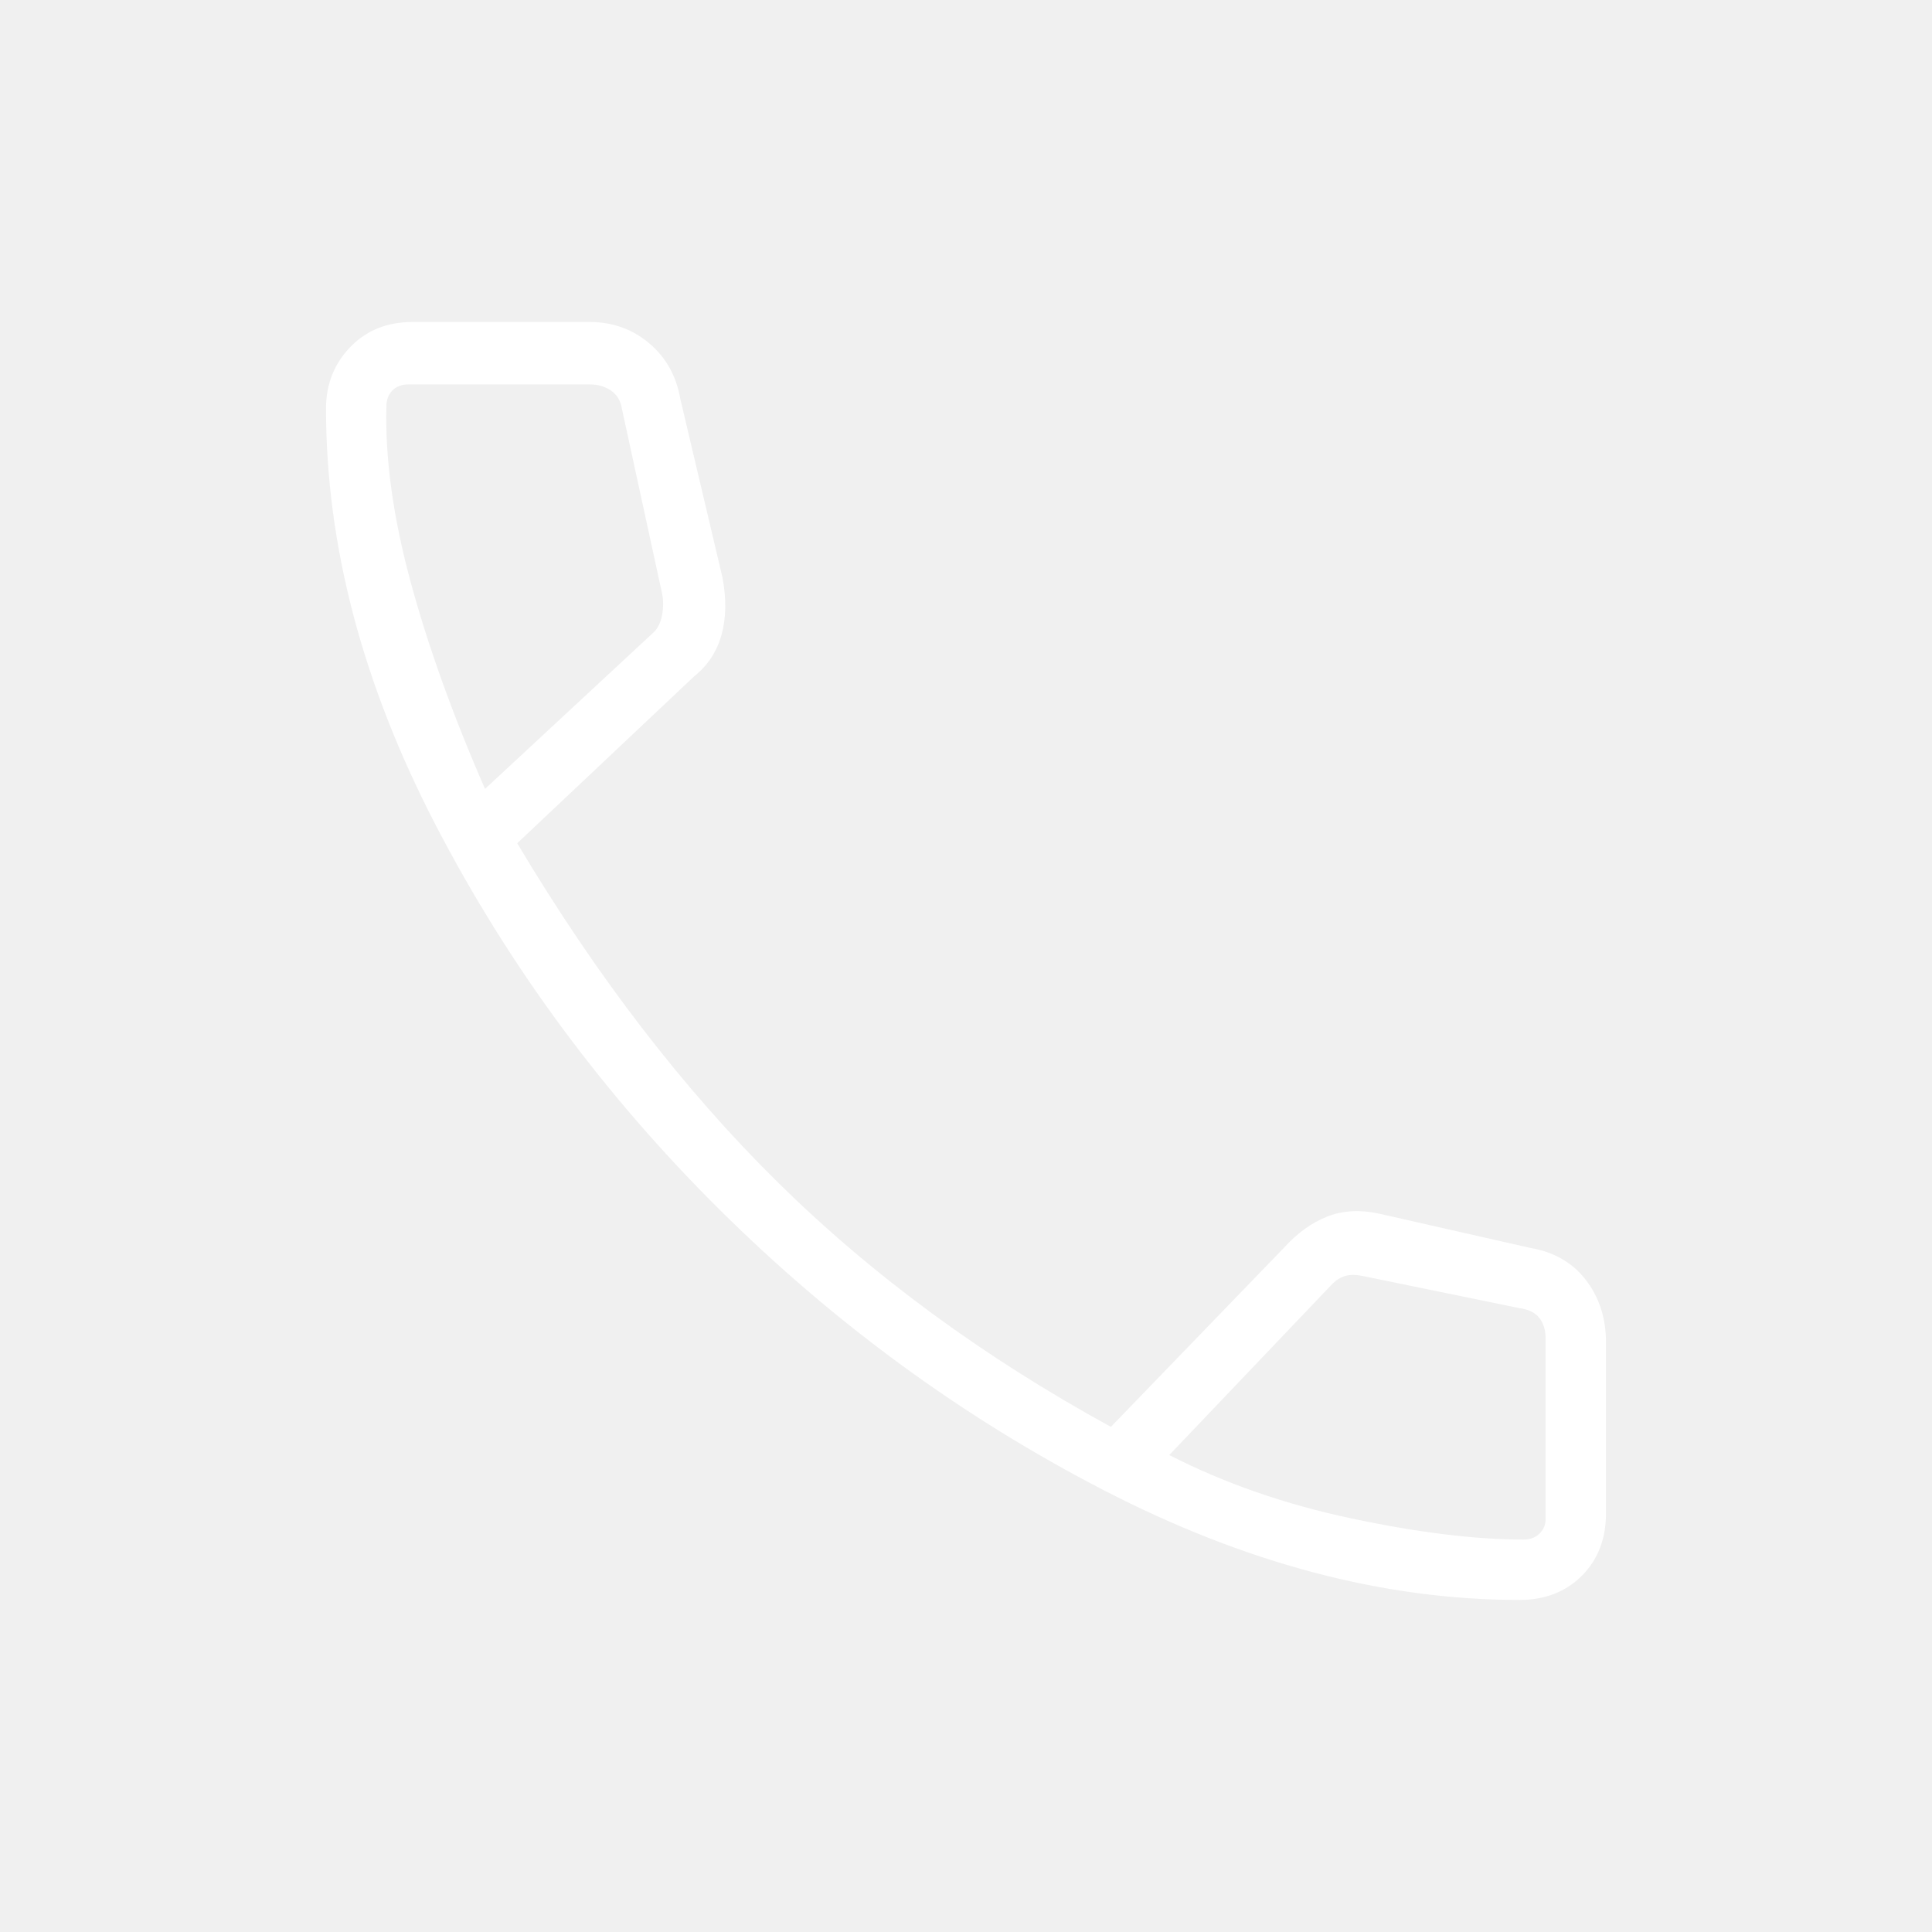
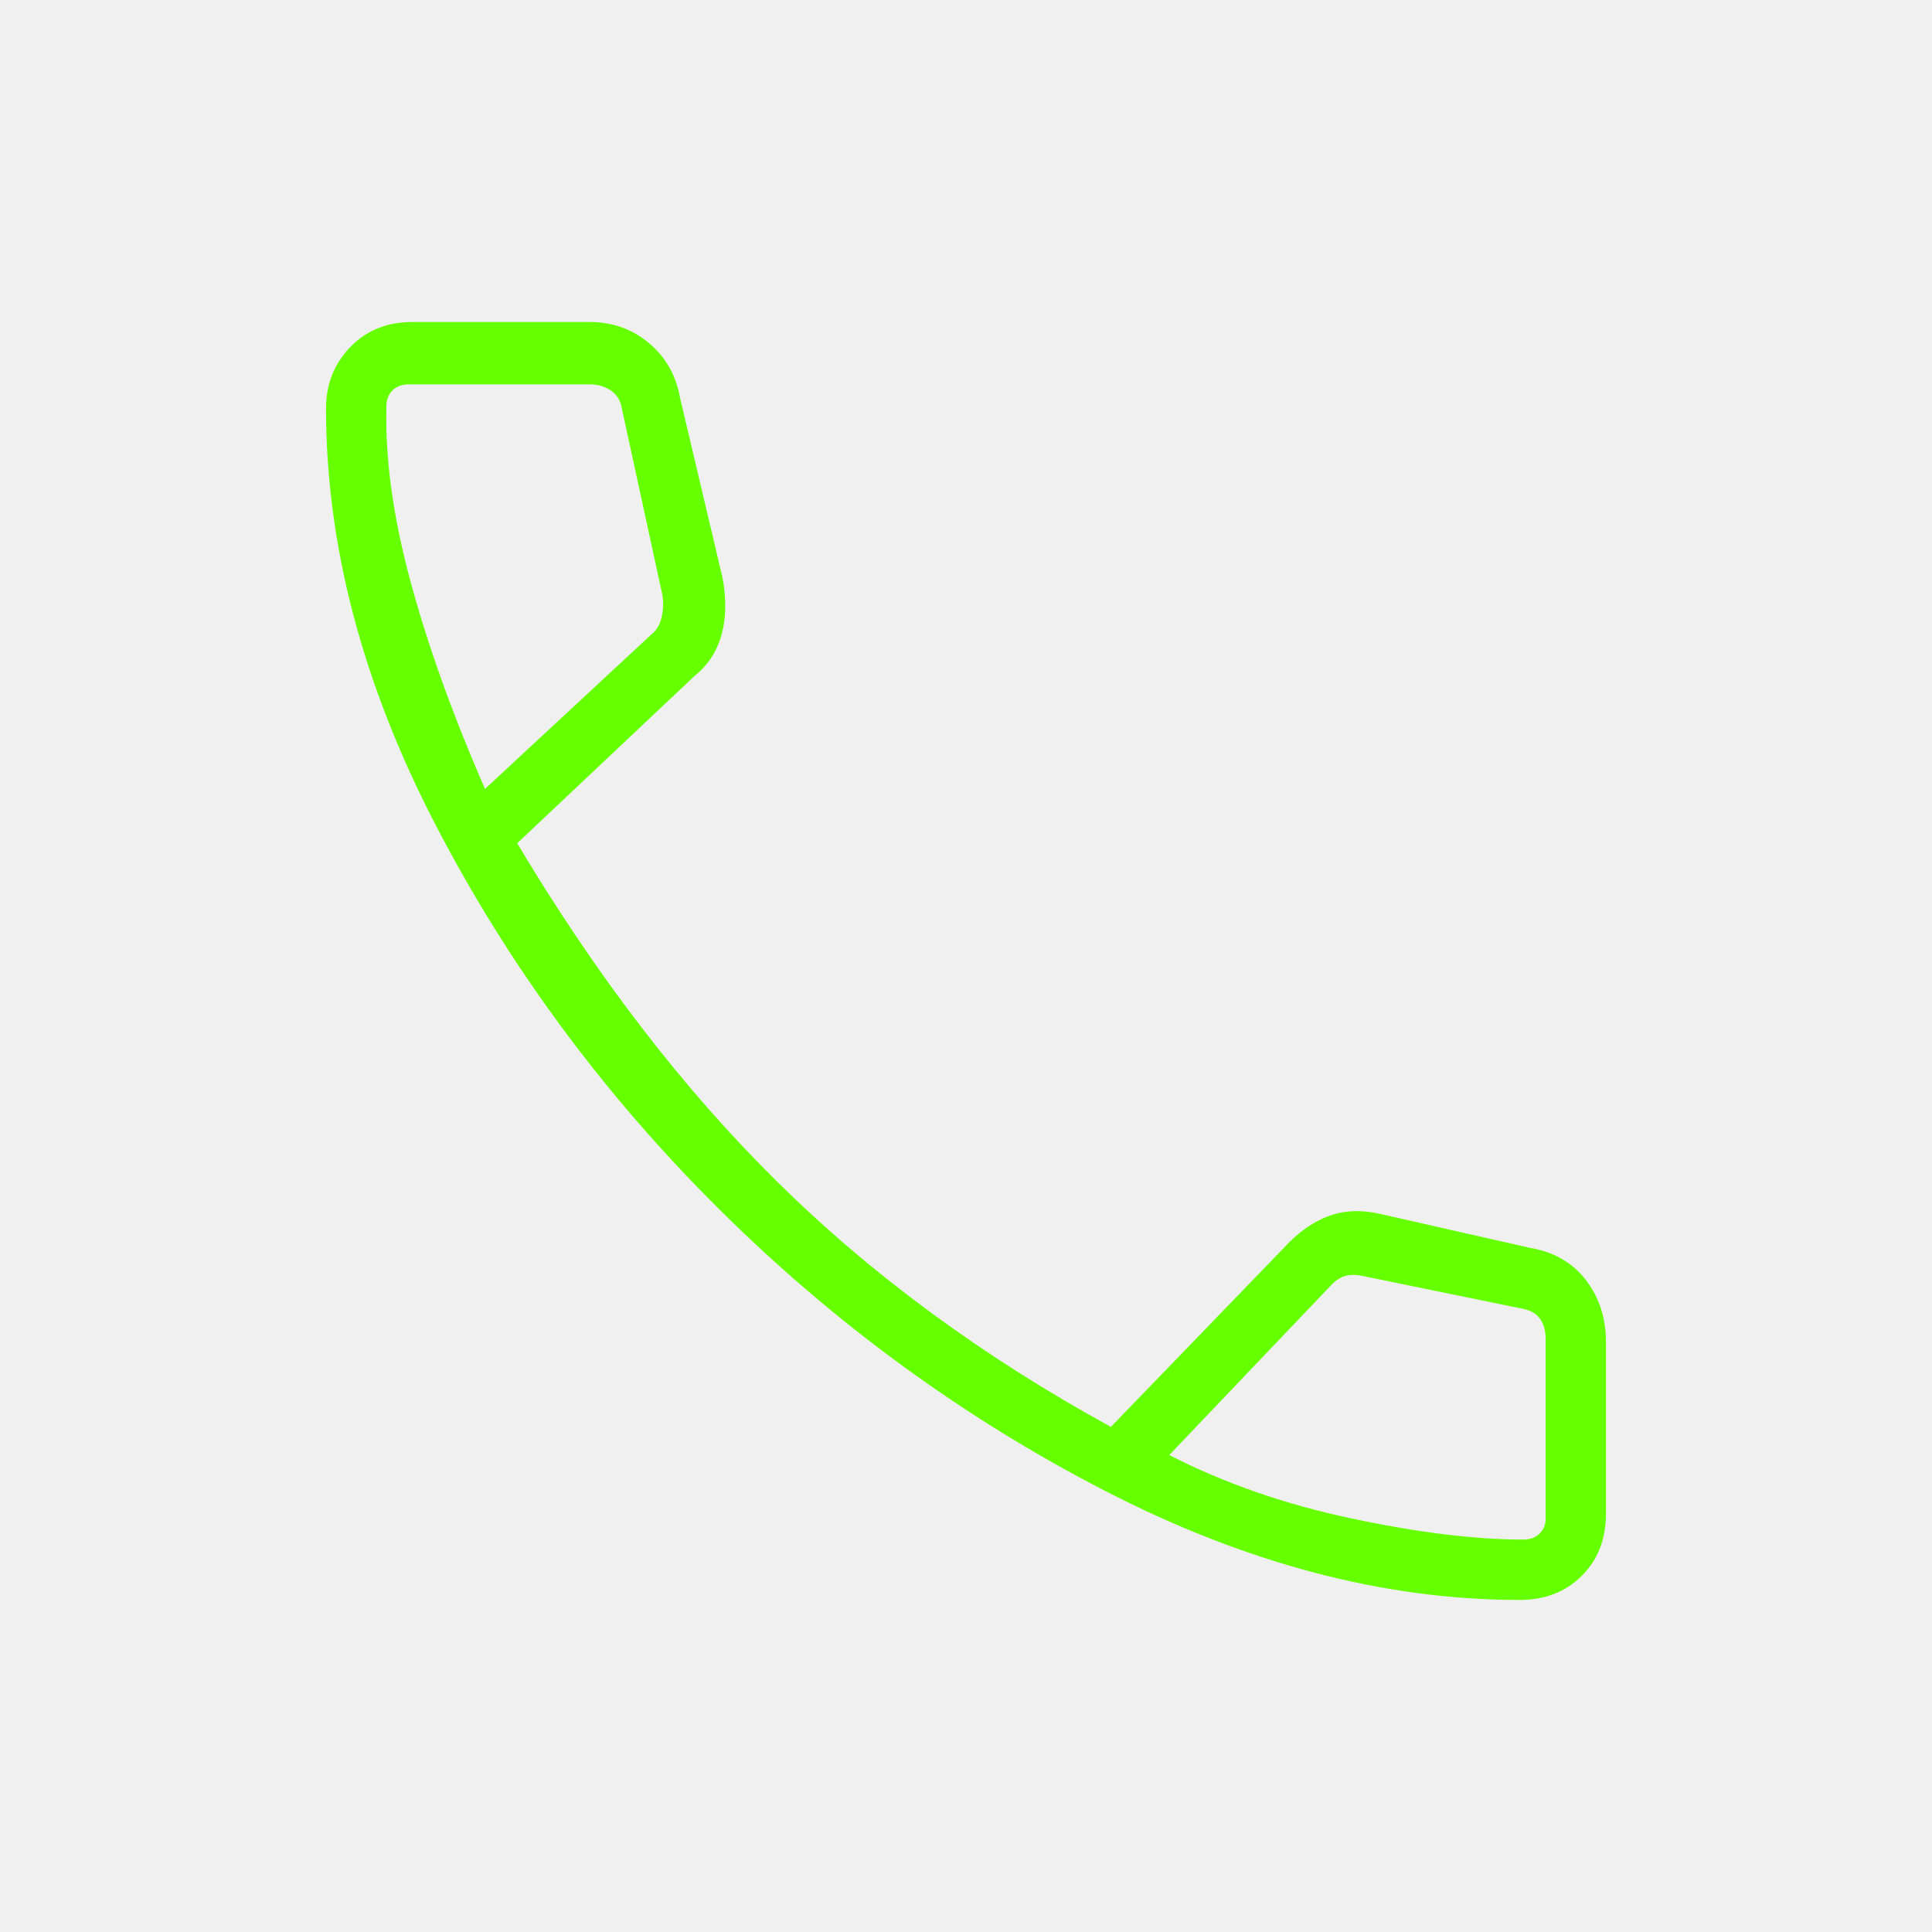
- <svg xmlns="http://www.w3.org/2000/svg" fill="#fff" height="48" width="48">
+ <svg xmlns="http://www.w3.org/2000/svg" fill="#66ff00" height="48" width="48">
  <path d="M37.75 39.75q-5.05 0-10.325-2.725-5.275-2.725-9.575-7-4.3-4.275-7.025-9.525Q8.1 15.25 8.1 10.15q0-.9.6-1.525Q9.3 8 10.25 8h4.4q.85 0 1.475.525.625.525.775 1.375l1.05 4.45q.15.8-.025 1.425T17.25 16.8l-4.4 4.15q2.95 4.95 6.475 8.425Q22.85 32.85 27.6 35.45L31.9 31q.5-.55 1.075-.775.575-.225 1.275-.075L38 31q.9.15 1.4.8.5.65.5 1.55v4.25q0 .95-.6 1.55-.6.6-1.55.6ZM12.05 19.6l4.2-3.9q.15-.15.2-.425.05-.275 0-.525l-1-4.6q-.05-.3-.275-.45-.225-.15-.525-.15h-4.5q-.25 0-.4.15-.15.15-.15.4-.05 1.95.6 4.35.65 2.4 1.85 5.15Zm17 16.55q2.05 1.05 4.525 1.575 2.475.525 4.275.525.25 0 .4-.15.15-.15.15-.35v-4.5q0-.3-.15-.5t-.5-.25l-3.9-.8q-.25-.05-.425 0t-.325.2Zm-17-16.55Zm17 16.55Z" />
</svg>
